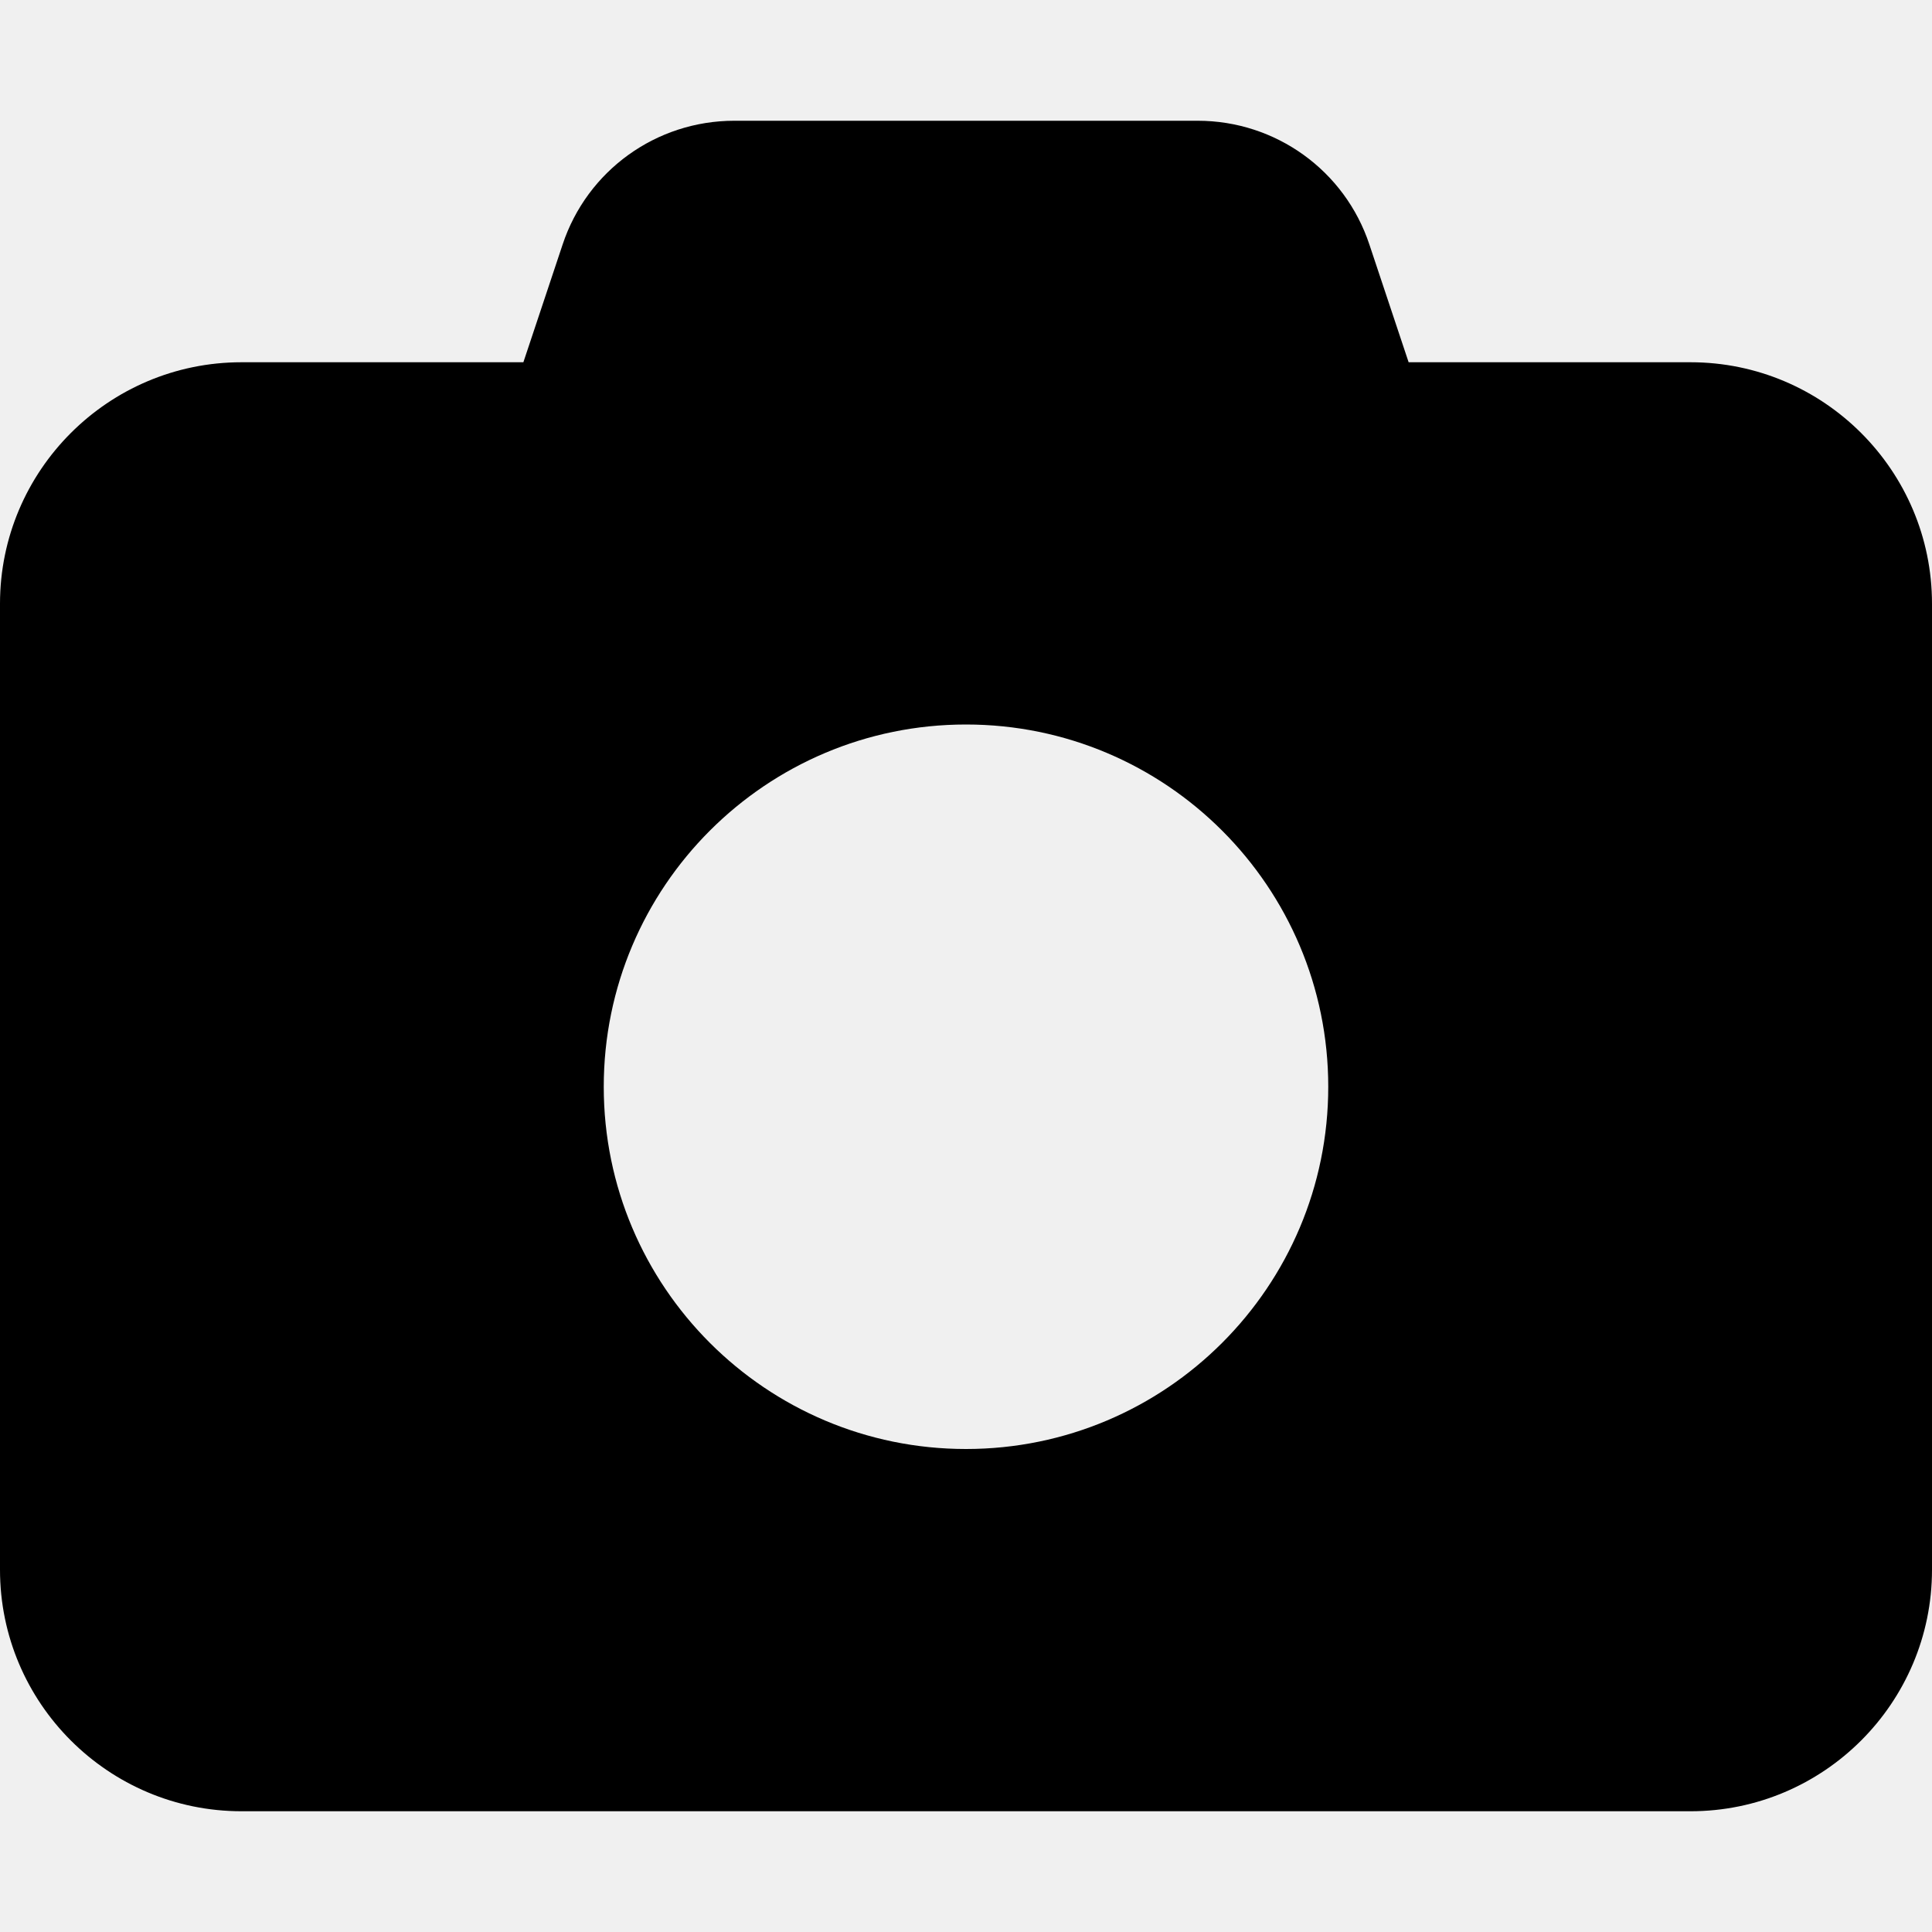
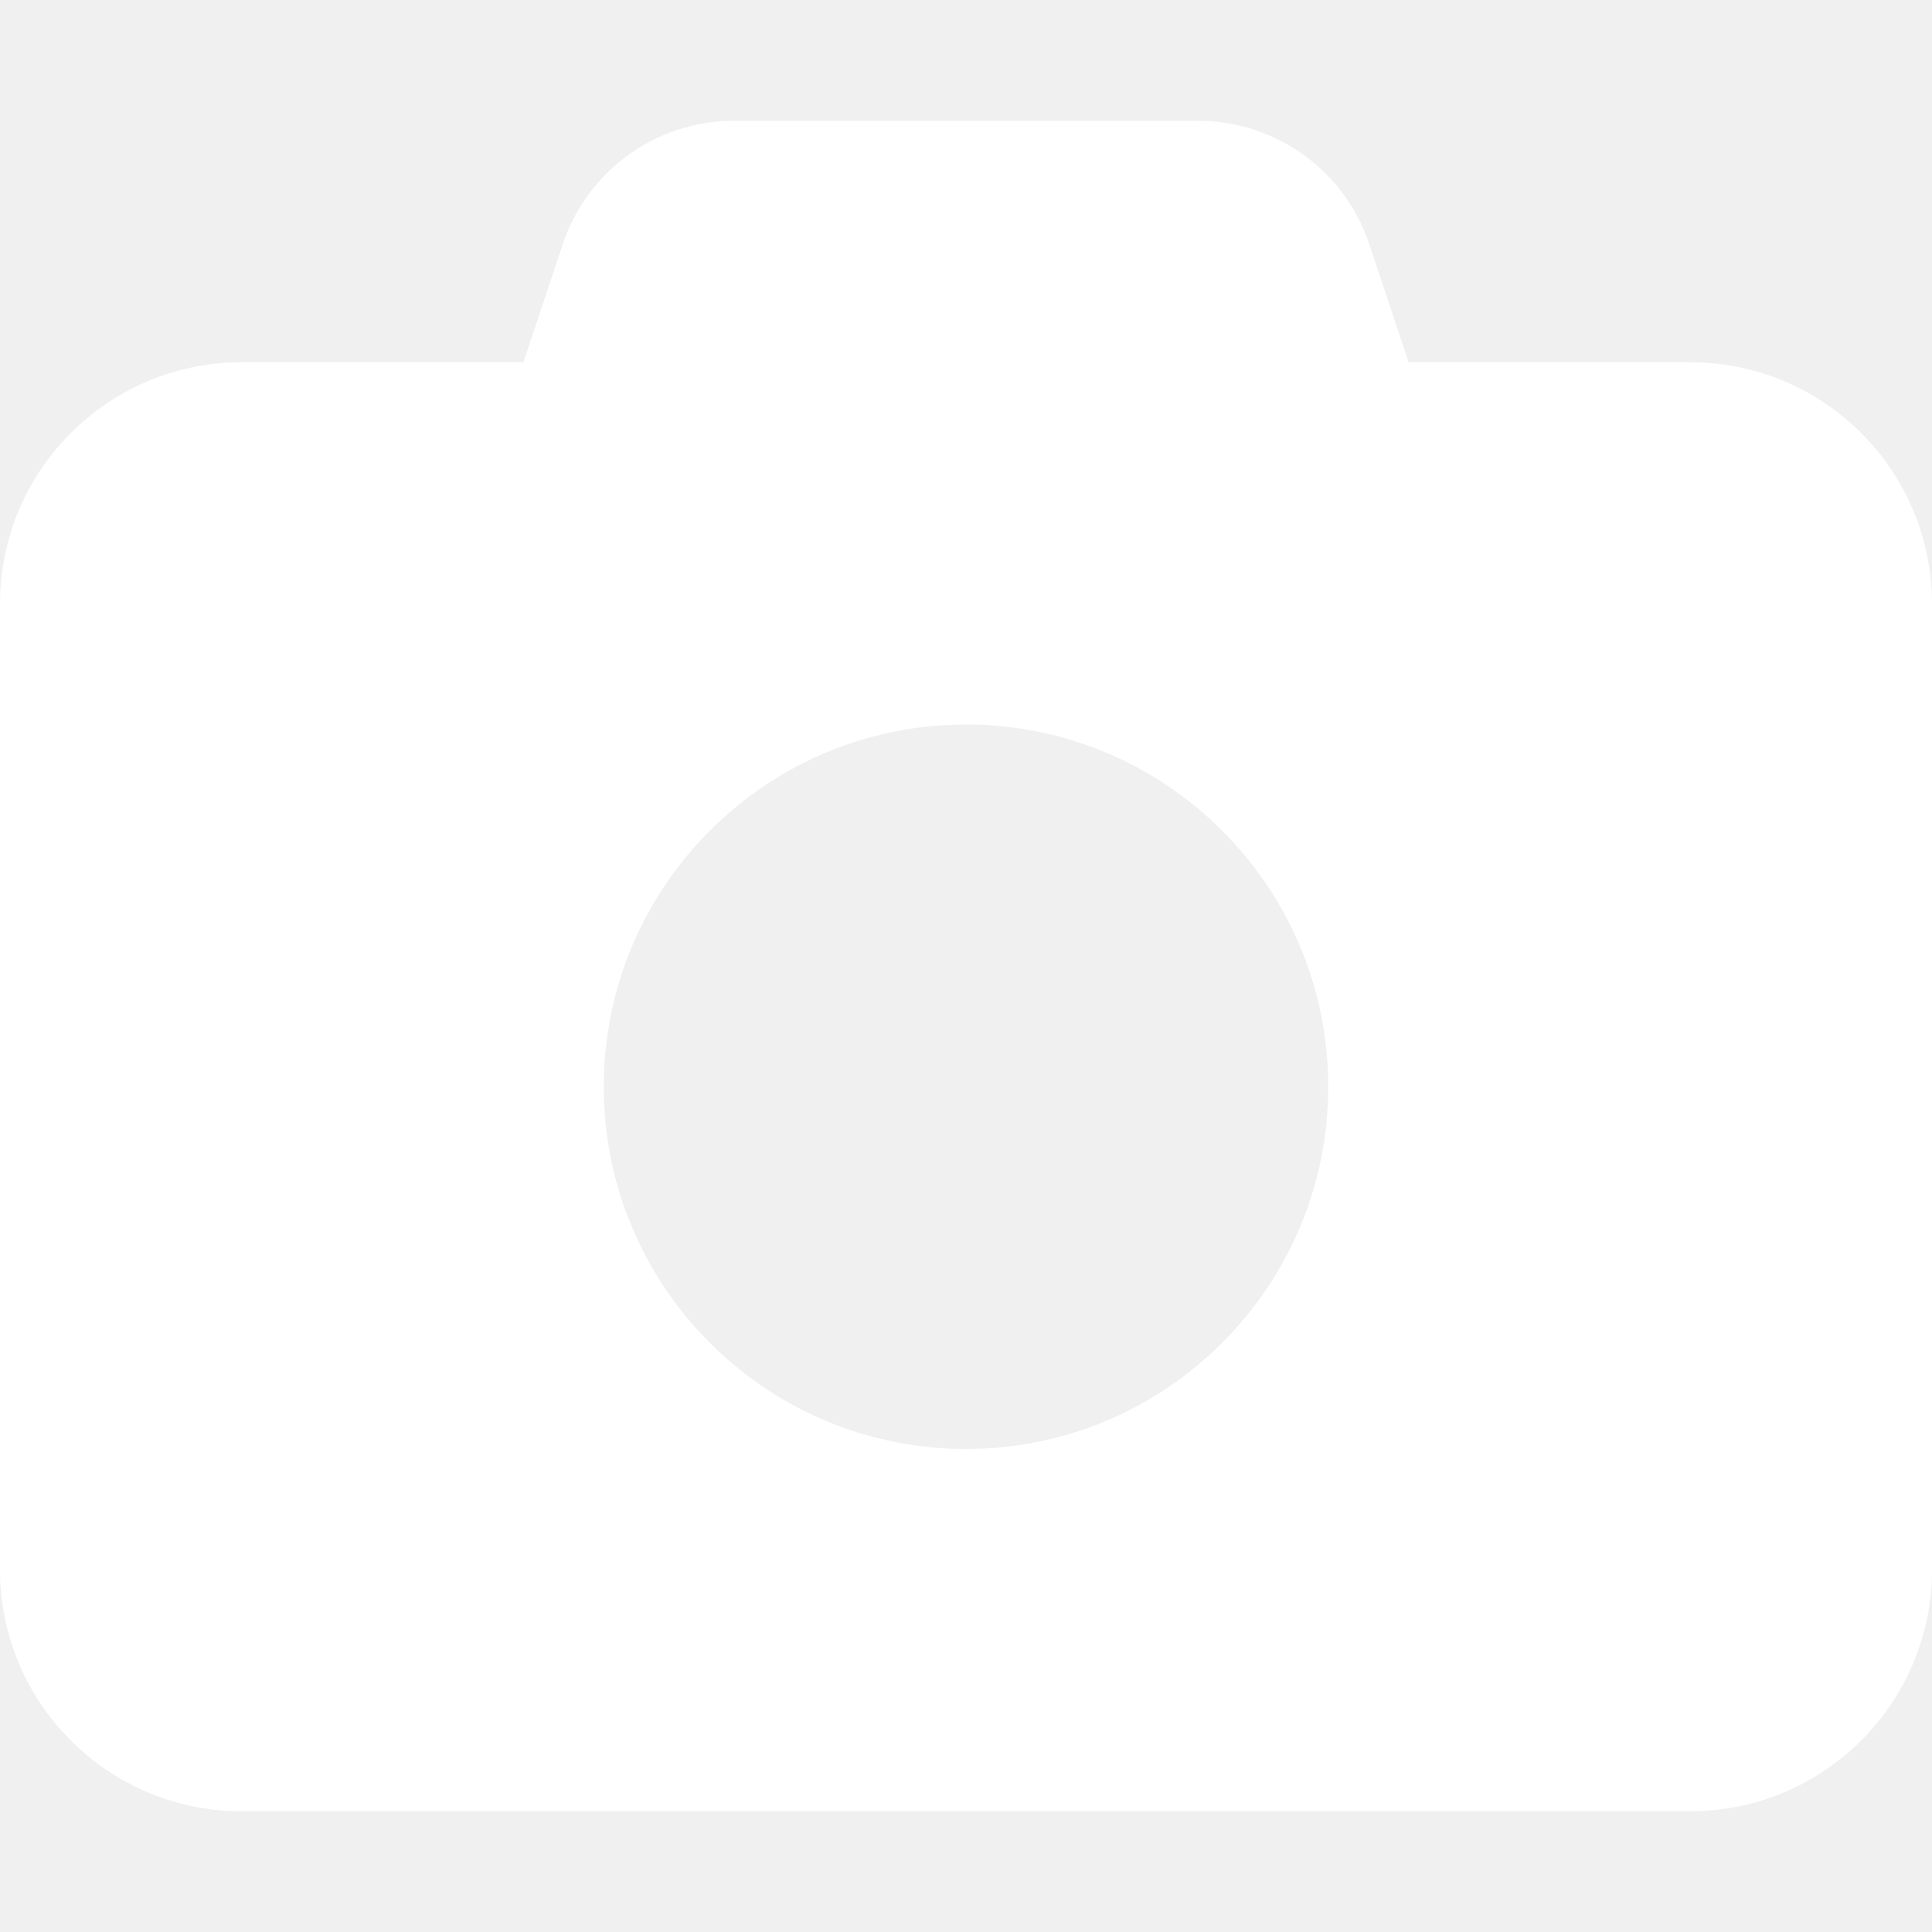
<svg xmlns="http://www.w3.org/2000/svg" viewBox="0 0 512 512">
-   <path d="M149.1 64.8L138.7 96H64C28.7 96 0 124.7 0 160V416c0 35.3 28.7 64 64 64H448c35.3 0 64-28.7 64-64V160c0-35.3-28.7-64-64-64H373.3L362.9 64.8C356.4 45.2 338.1 32 317.4 32H194.6c-20.7 0-39 13.2-45.5 32.8zM256 384c-53 0-96-43-96-96s43-96 96-96s96 43 96 96s-43 96-96 96z" />
+   <path fill="#FFFFFF" d="M149.1 64.8L138.7 96H64C28.7 96 0 124.7 0 160V416c0 35.3 28.7 64 64 64H448c35.3 0 64-28.7 64-64V160c0-35.3-28.7-64-64-64H373.3L362.9 64.8C356.4 45.2 338.1 32 317.4 32H194.6c-20.7 0-39 13.2-45.5 32.8zM256 384c-53 0-96-43-96-96s43-96 96-96s96 43 96 96s-43 96-96 96z" />
</svg>
